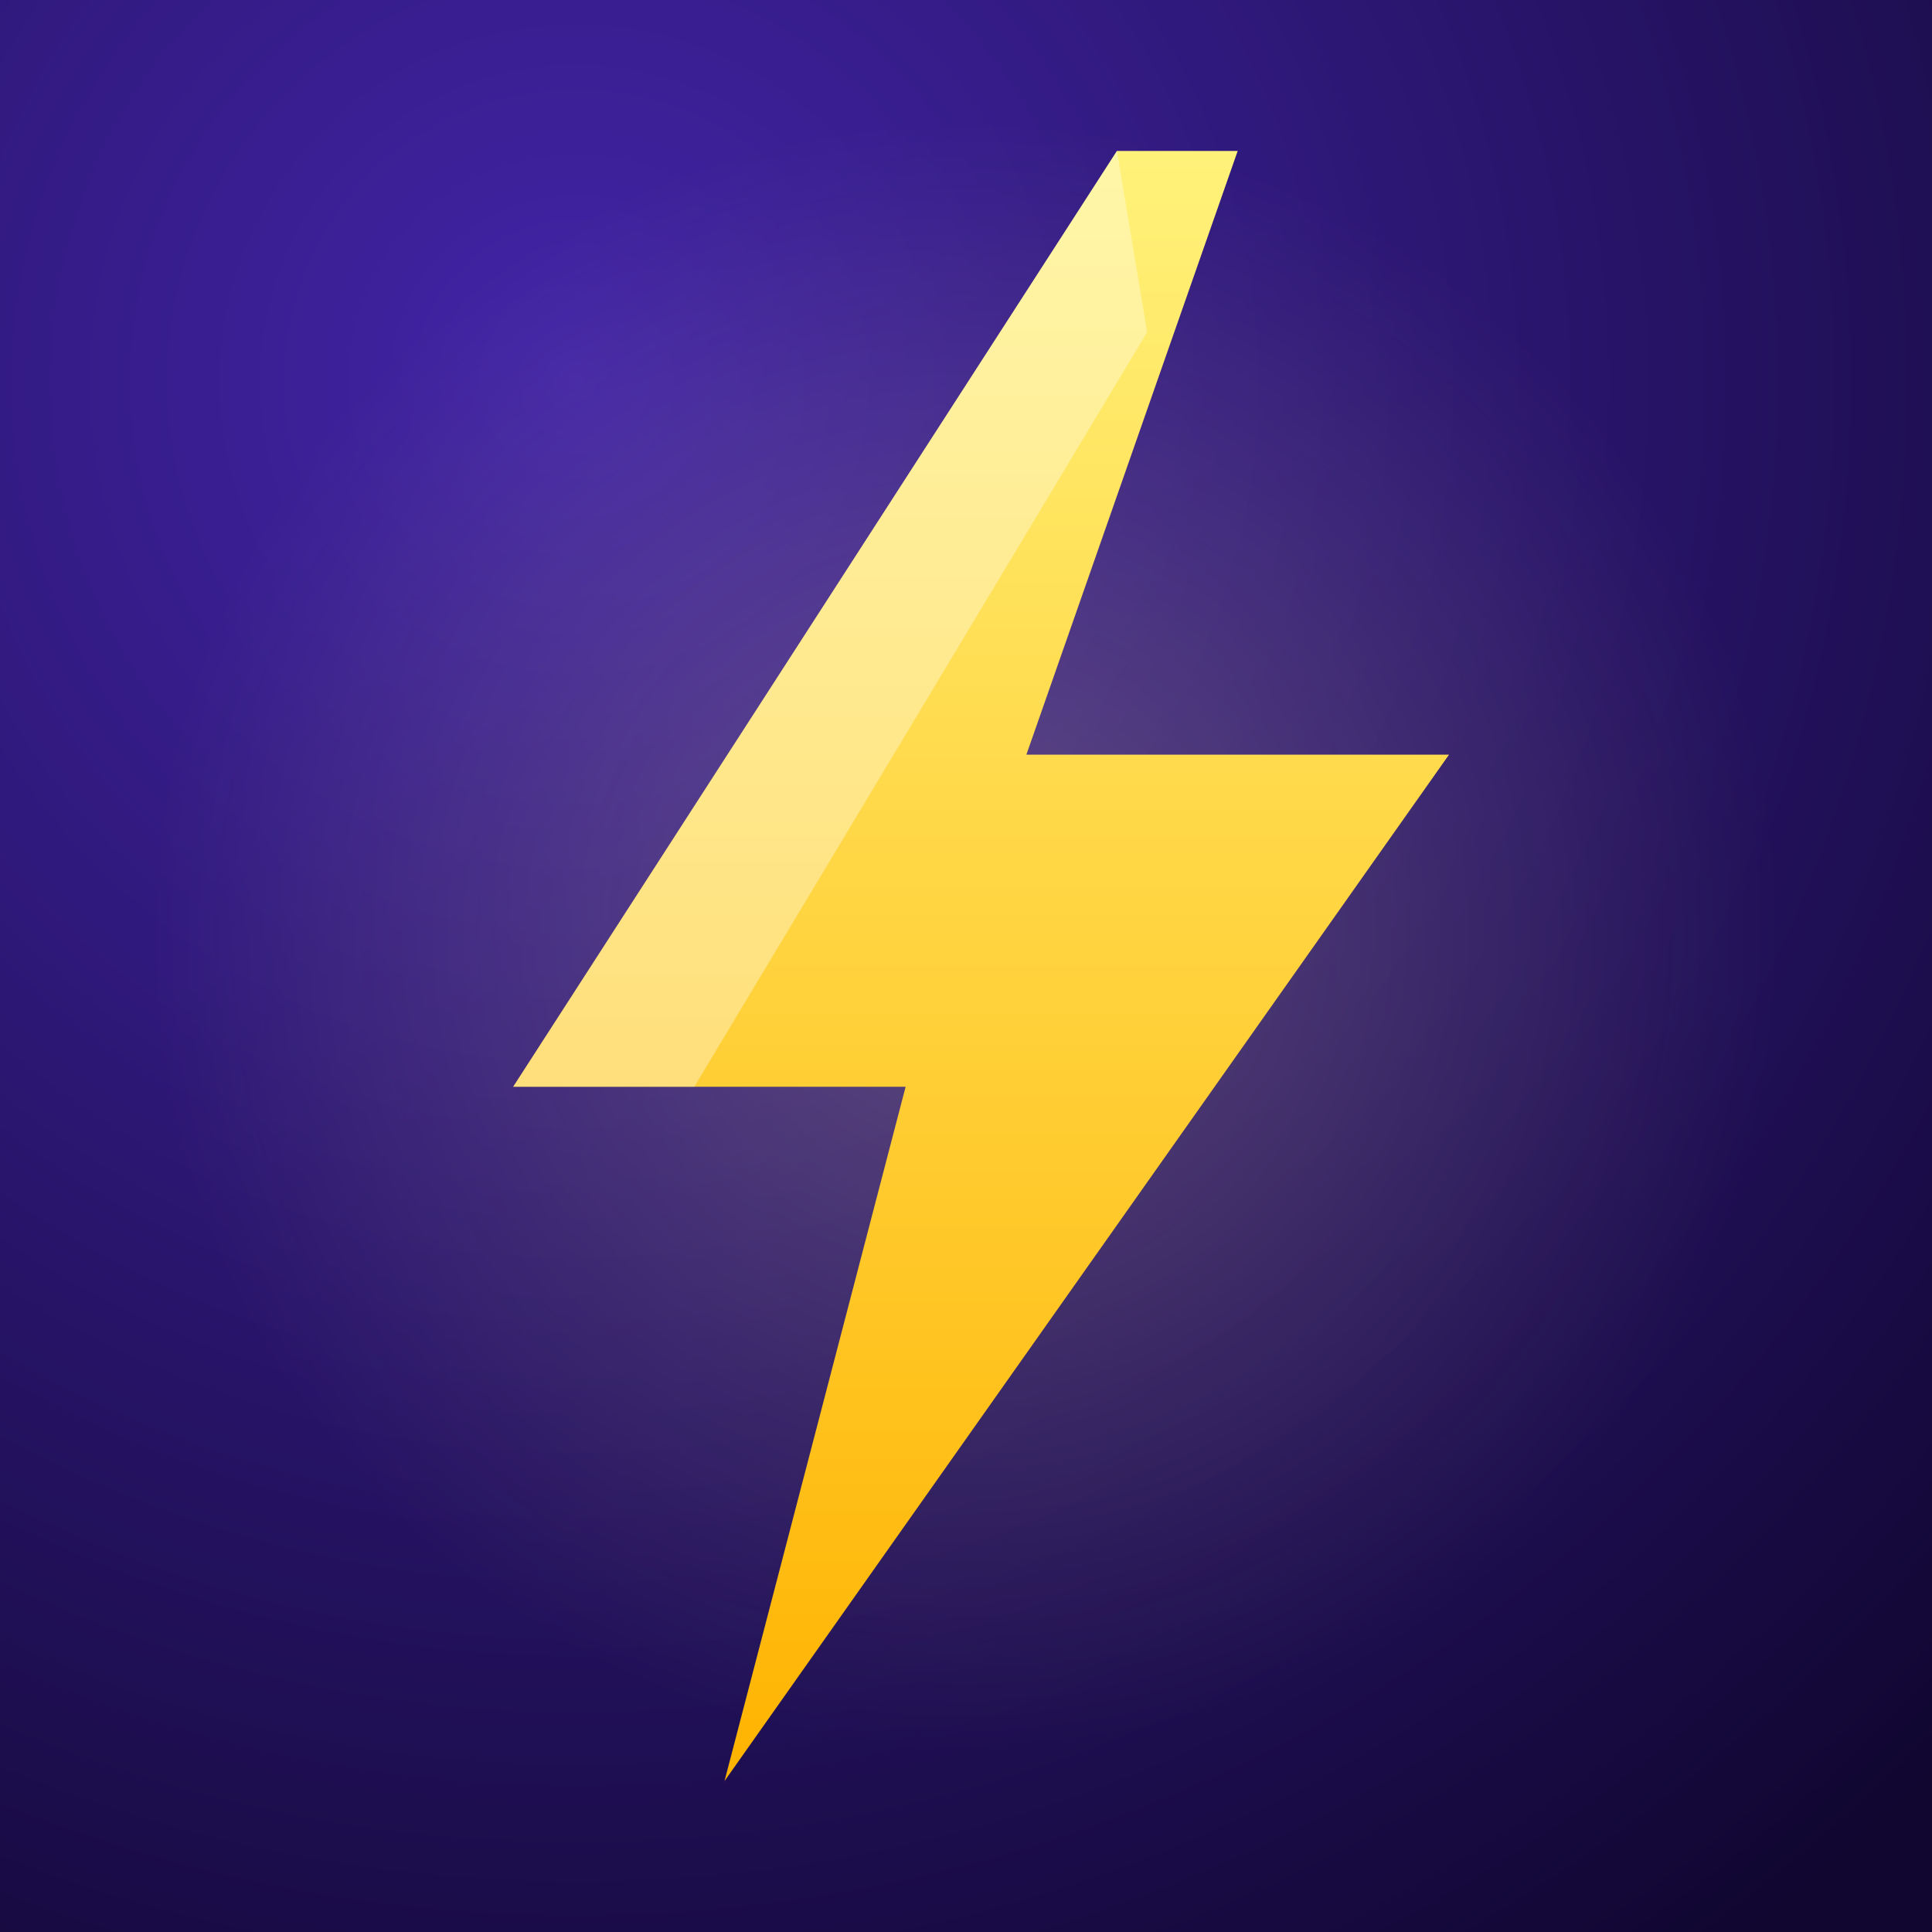
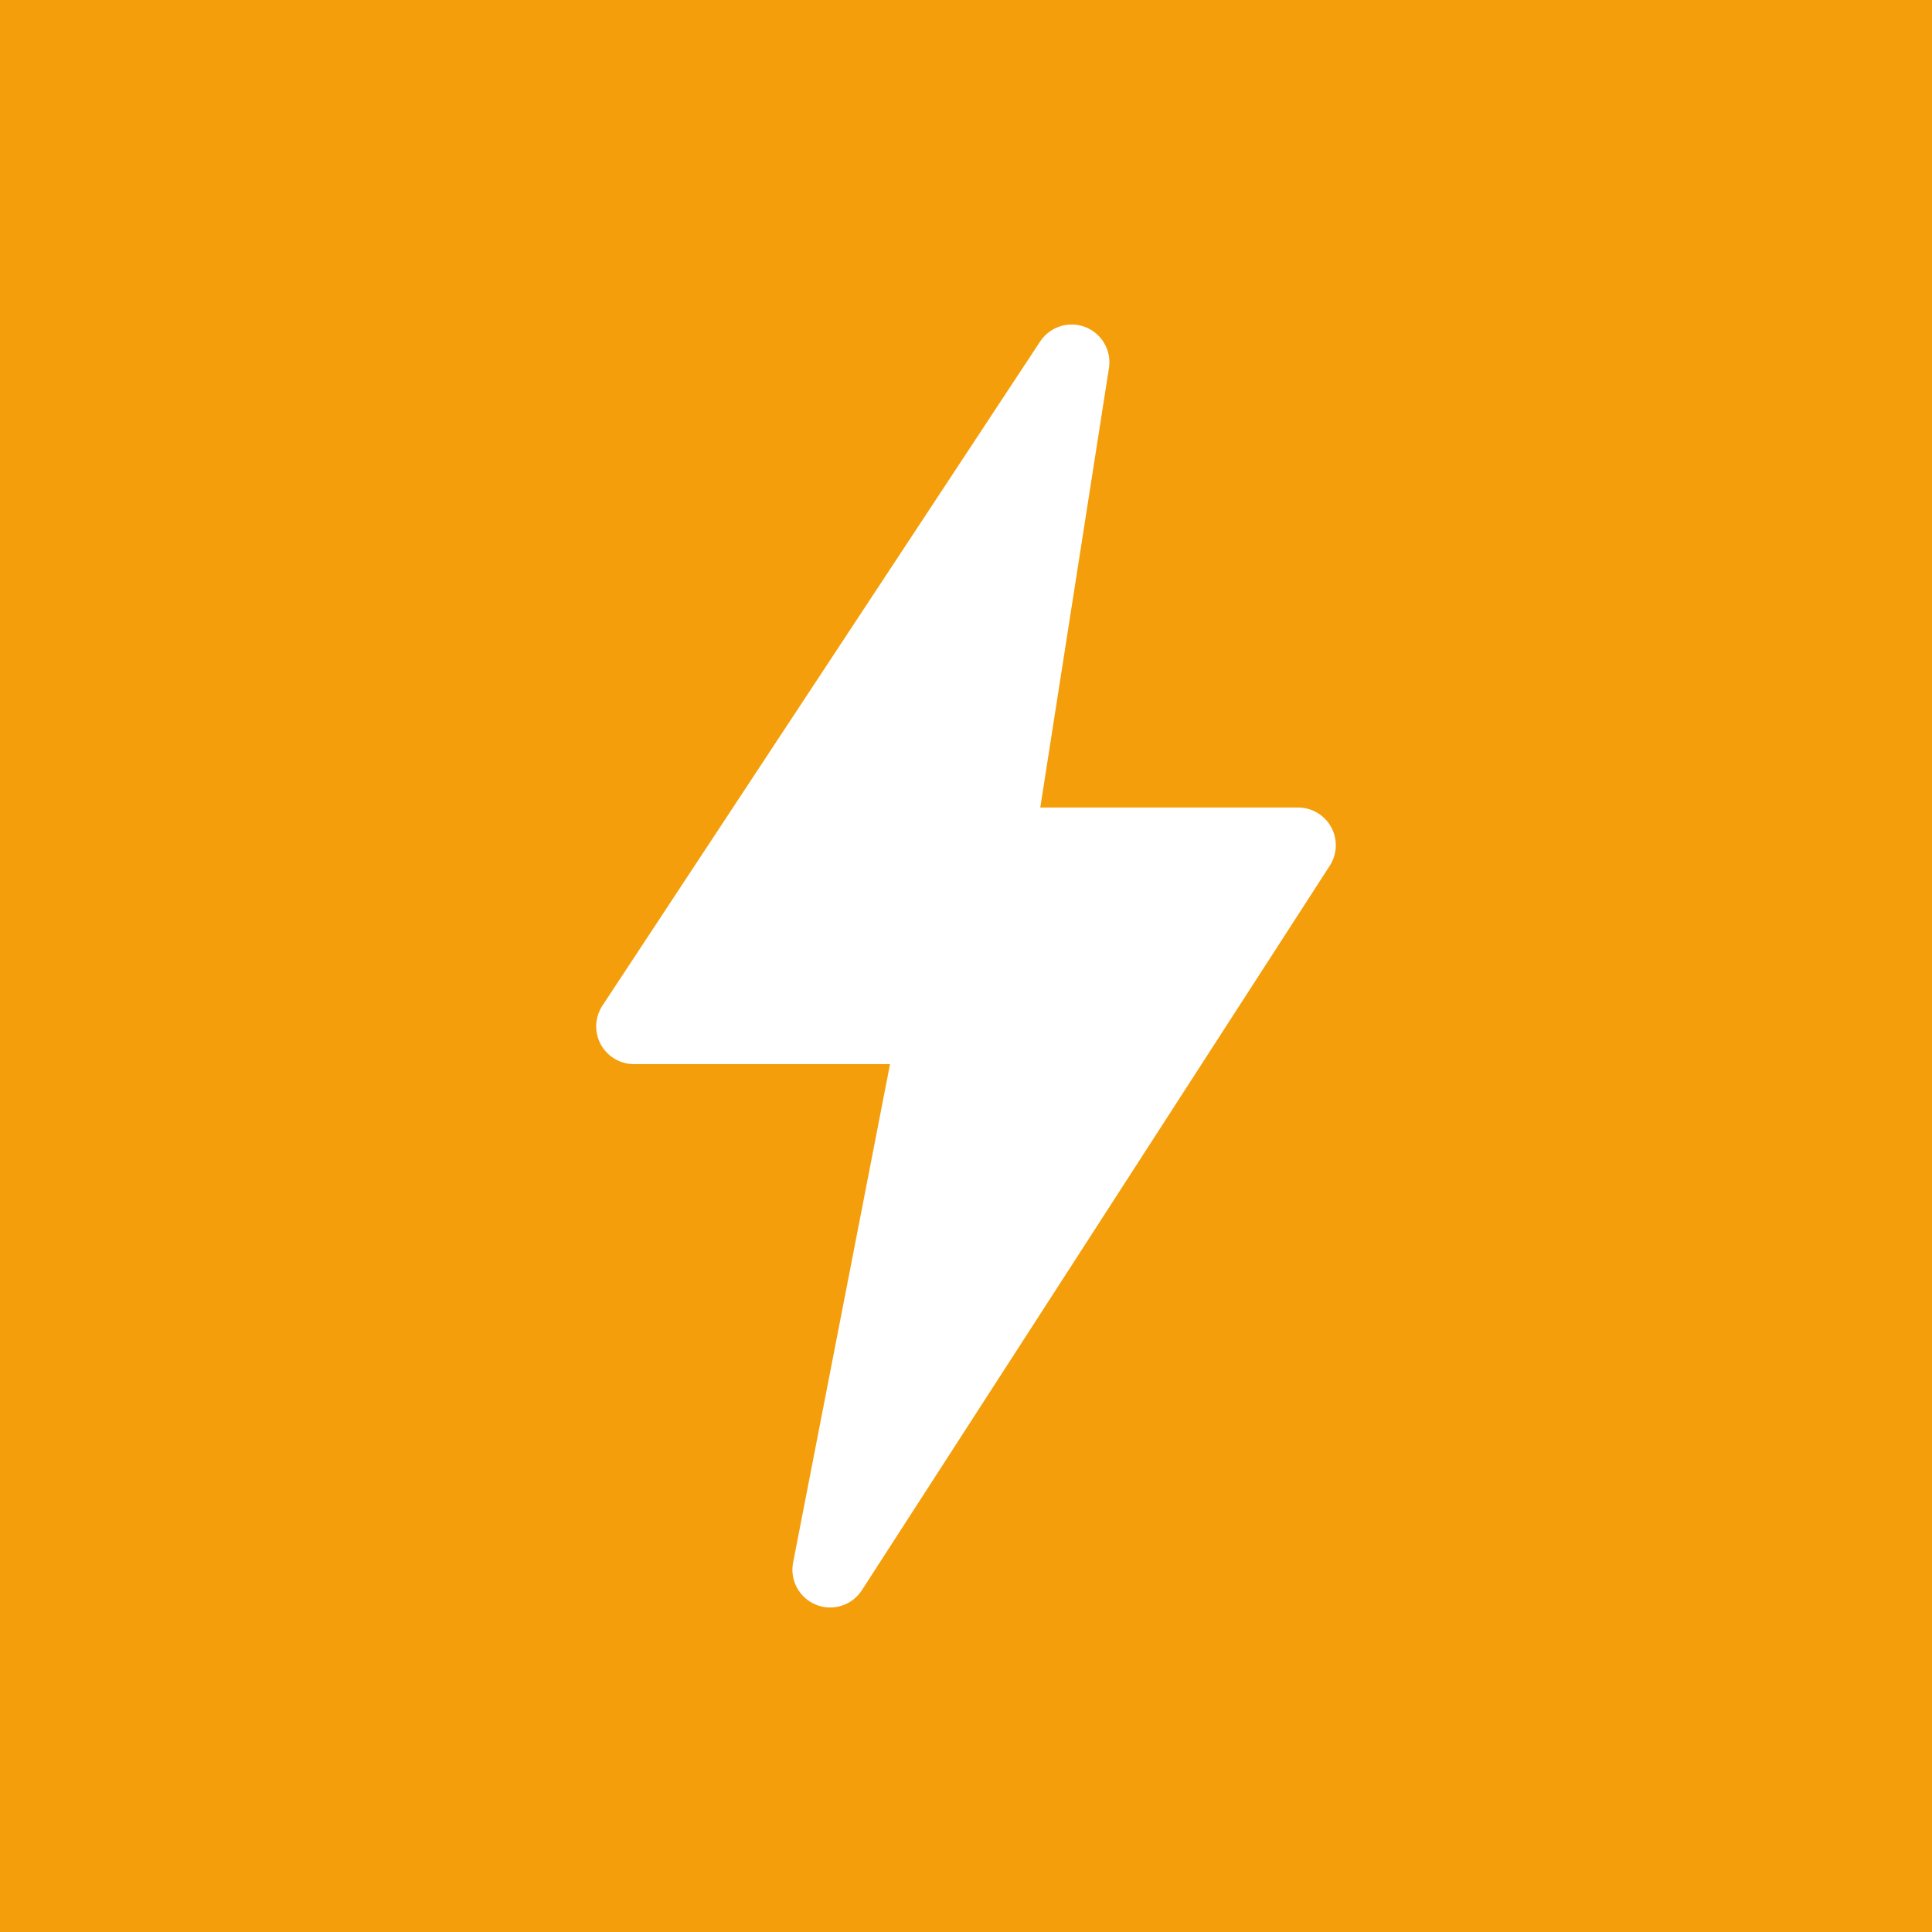
<svg xmlns="http://www.w3.org/2000/svg" viewBox="0 0 128 128">
-   <defs>
-     <radialGradient id="b" cx="30%" cy="20%" r="100%">
-       <stop offset="0" stop-color="#4224a8" />
-       <stop offset="1" stop-color="#100630" />
-     </radialGradient>
-     <radialGradient id="h" cx="50%" cy="50%" r="50%">
-       <stop offset="0" stop-color="#fff27a" stop-opacity="0.22" />
-       <stop offset="1" stop-color="#fff27a" stop-opacity="0" />
-     </radialGradient>
-     <linearGradient id="bo1" x1="0" y1="0" x2="0" y2="1">
-       <stop offset="0" stop-color="#fff27a" />
-       <stop offset="1" stop-color="#ffb300" />
-     </linearGradient>
-   </defs>
-   <rect width="128" height="128" fill="url(#b)" />
-   <circle cx="64" cy="62" r="54" fill="url(#h)" />
-   <path d="M74 10 L34 72 L60 72 L48 118 L96 50 L68 50 L82 10 Z" fill="url(#bo1)" />
-   <path d="M74 10 L34 72 L46 72 L76 22 Z" fill="#fff" opacity=".35" />
+   <rect width="128" height="128" fill="#f59e0b" />
+   <path d="M71 24 L42 68 L62 68 L55 104 L86 56 L66 56 Z" fill="#ffffff" stroke="#ffffff" stroke-width="5" stroke-linejoin="round" />
</svg>
